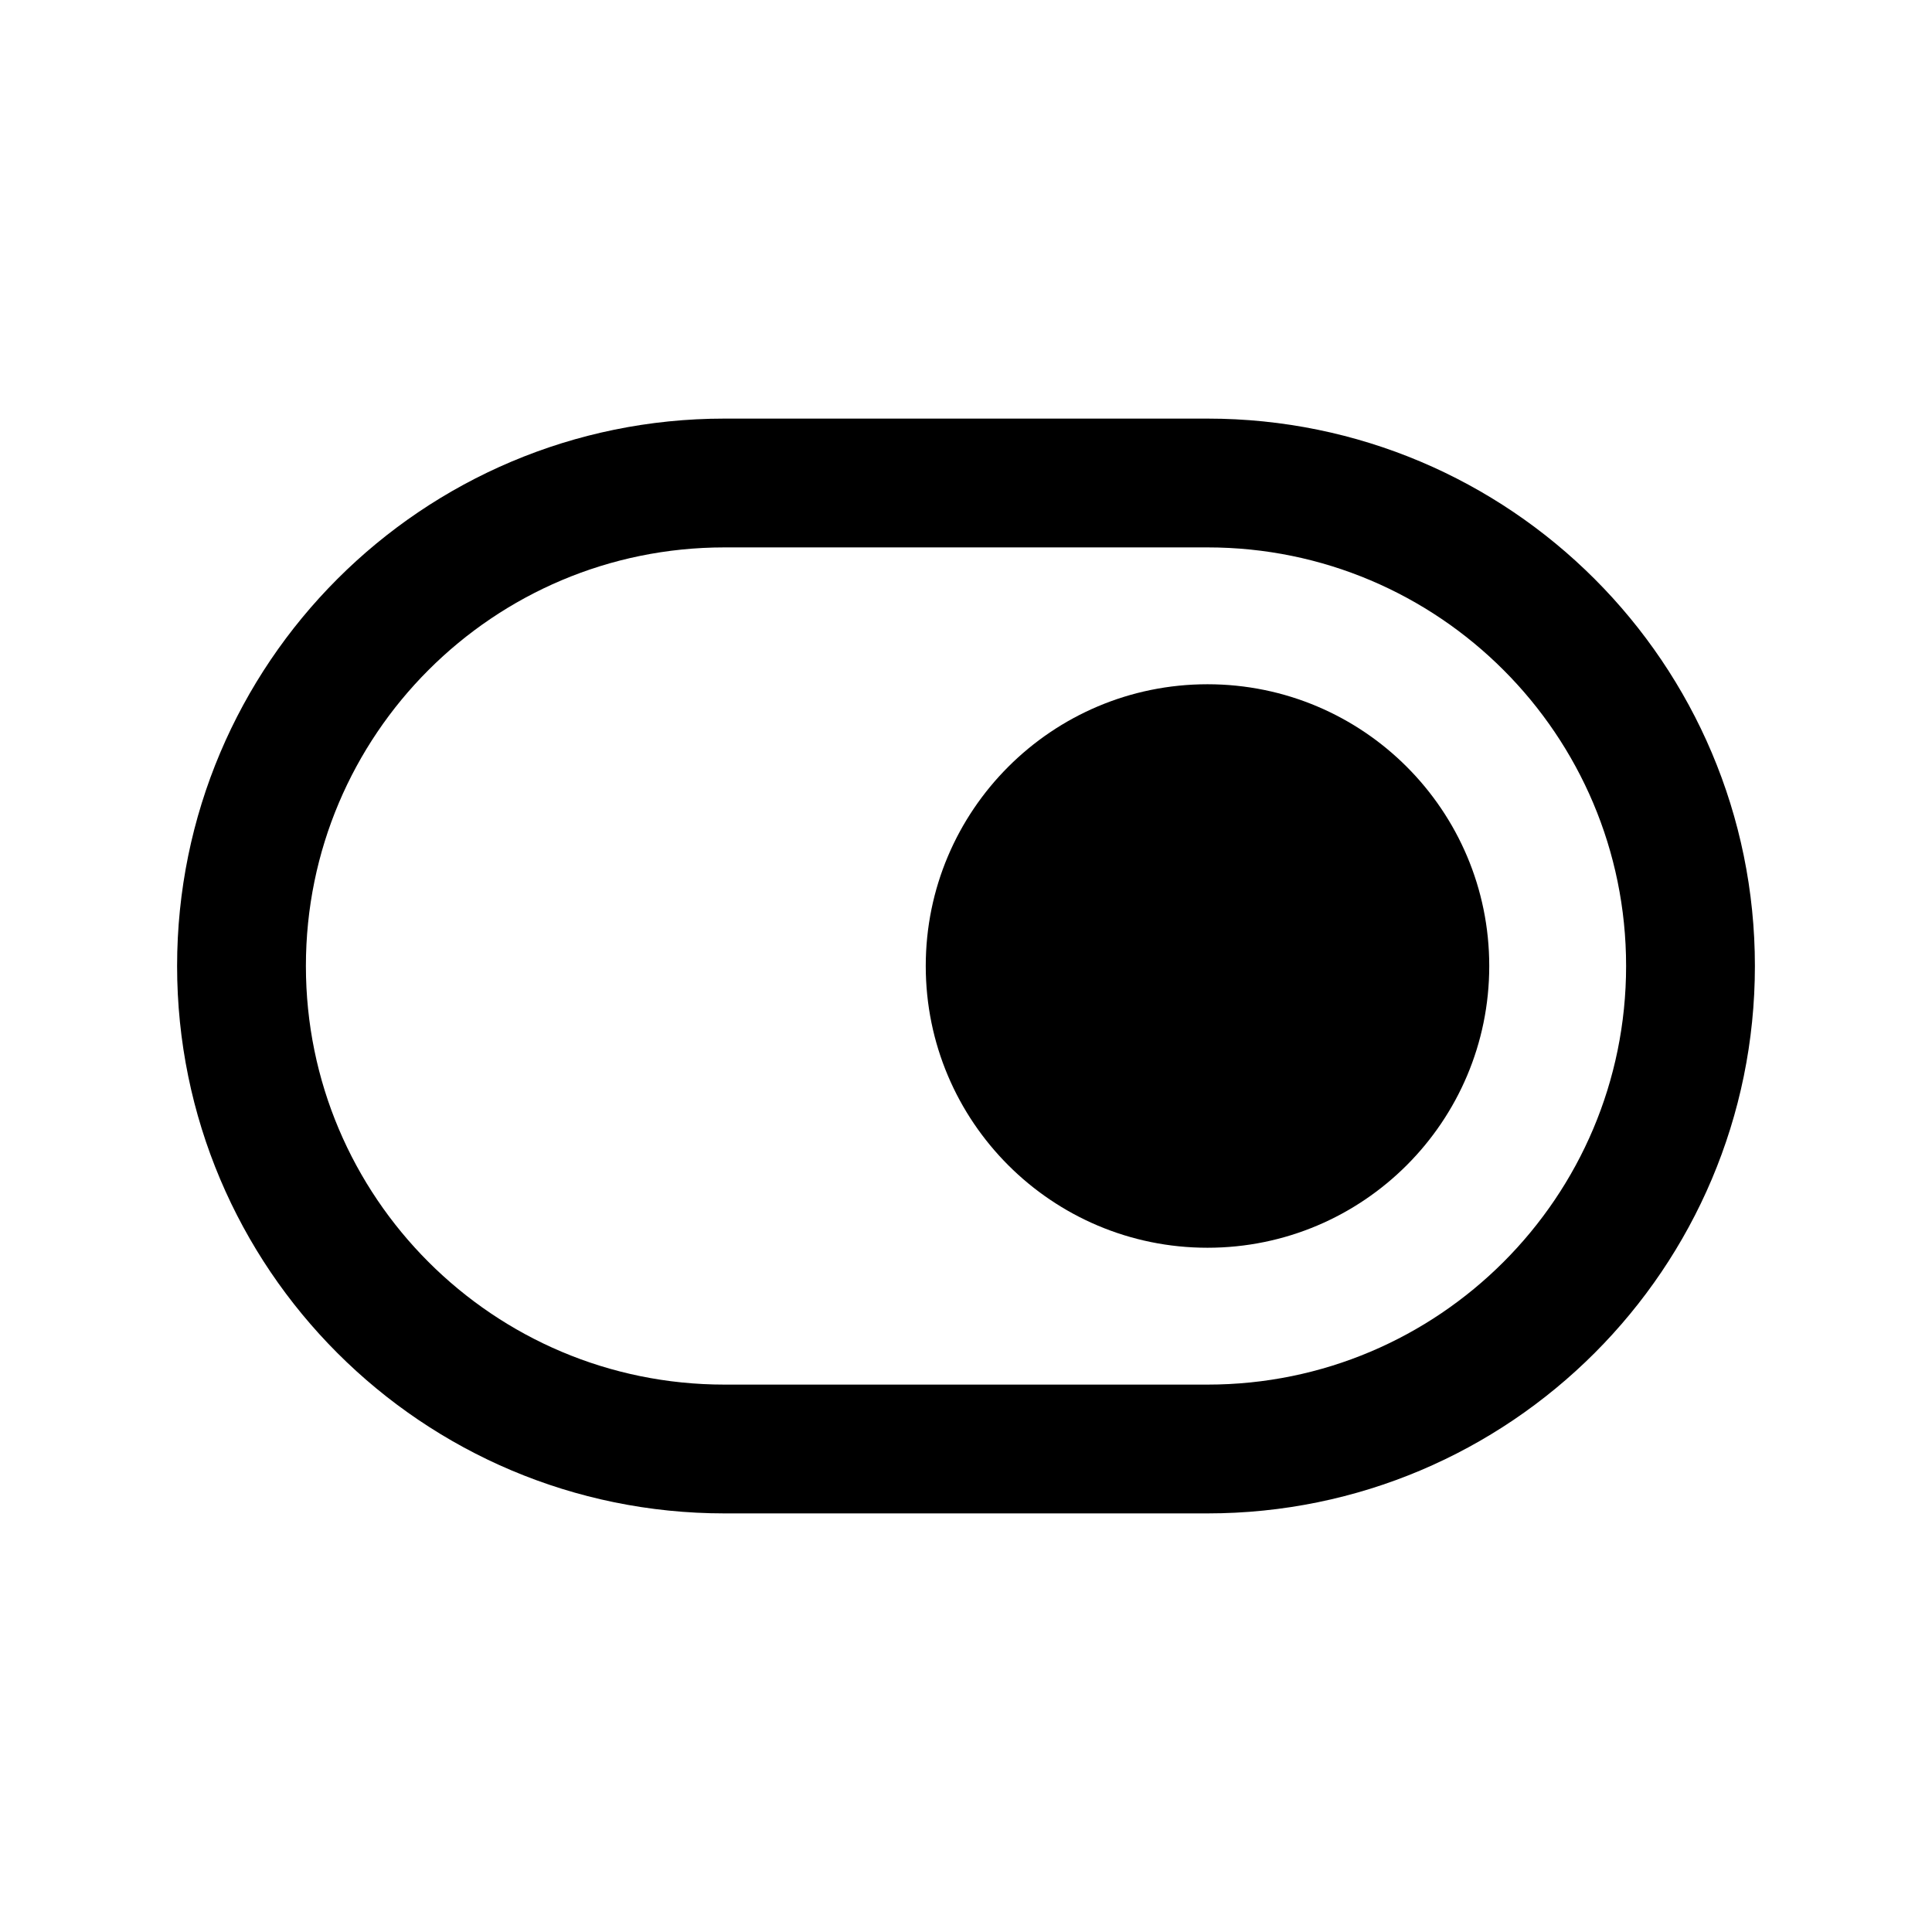
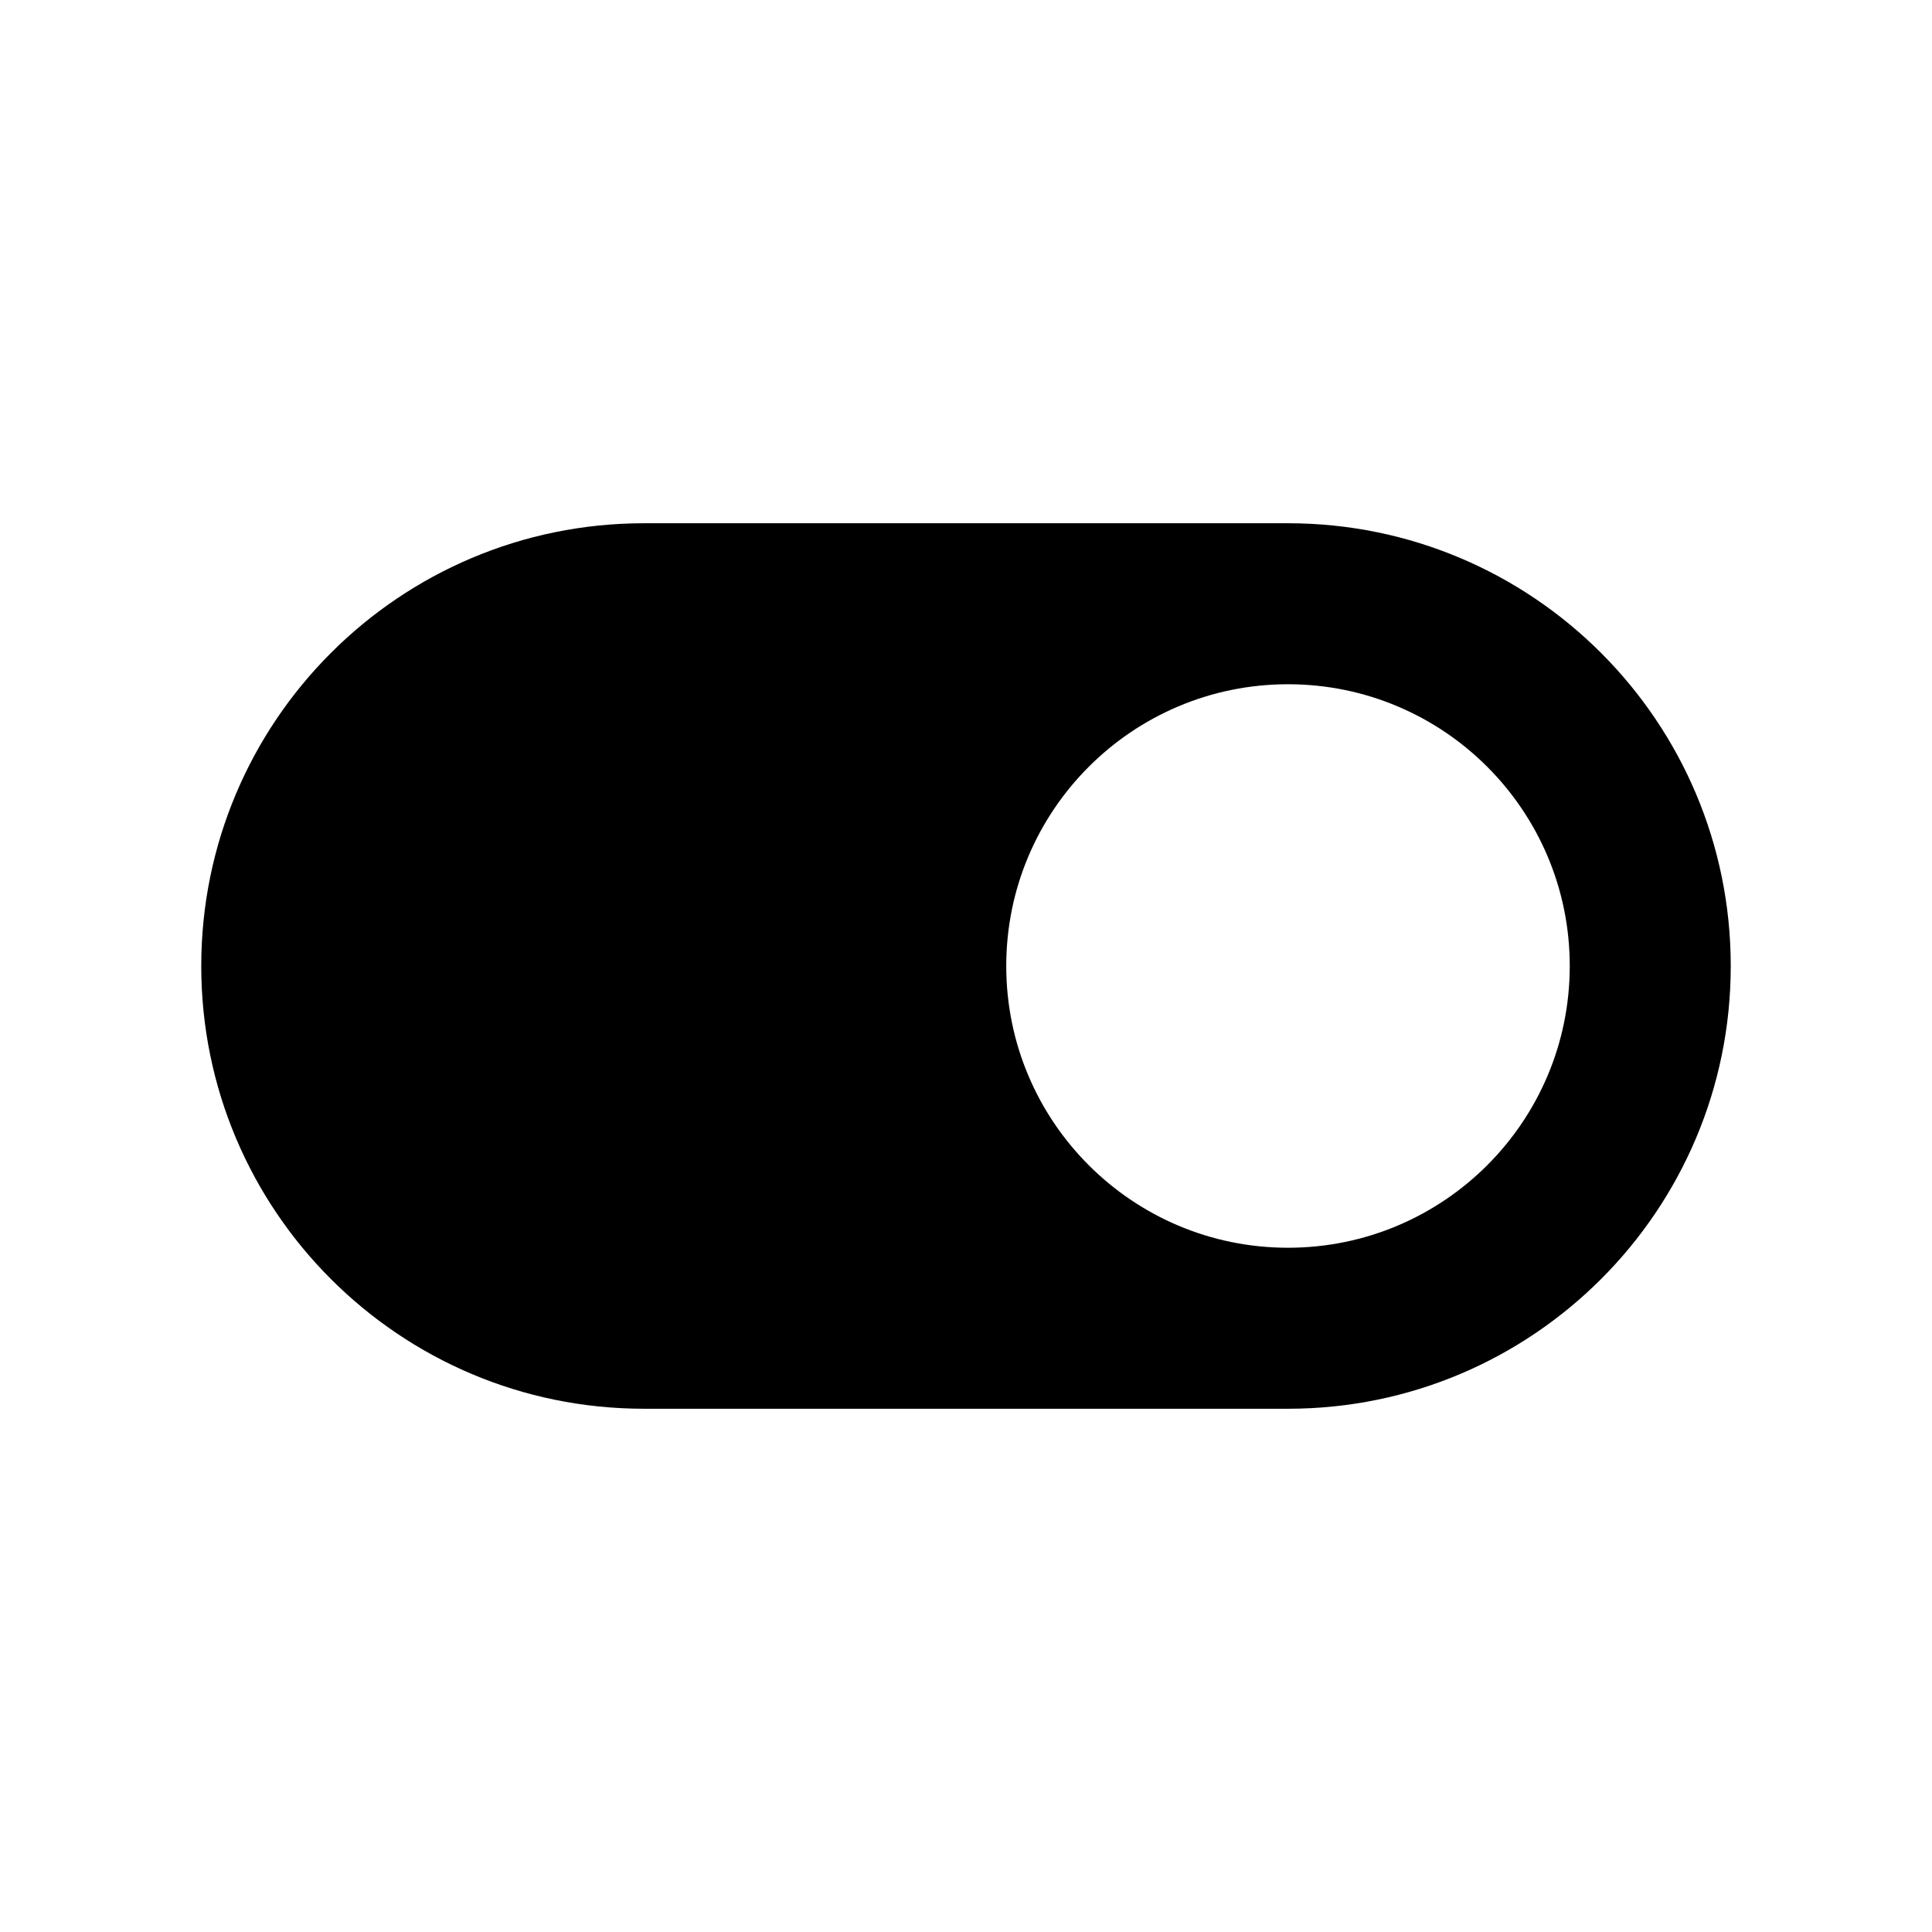
- <svg xmlns="http://www.w3.org/2000/svg" viewBox="0 0 24 24">
-   <rect x="3" y="6" width="18" height="12" rx="6" fill="none" stroke="#000" stroke-width="1.6" />
-   <circle cx="15" cy="12" r="3.5" fill="#000" />
+ <svg xmlns="http://www.w3.org/2000/svg" width="960" height="960" viewBox="0 0 960 960">
+   <path fill-rule="evenodd" d="M320 260h320a220 220 0 0 1 0 440H320a220 220 0 0 1 0-440zm320 80a140 140 0 1 0 0 280 140 140 0 0 0 0-280z" />
</svg>
